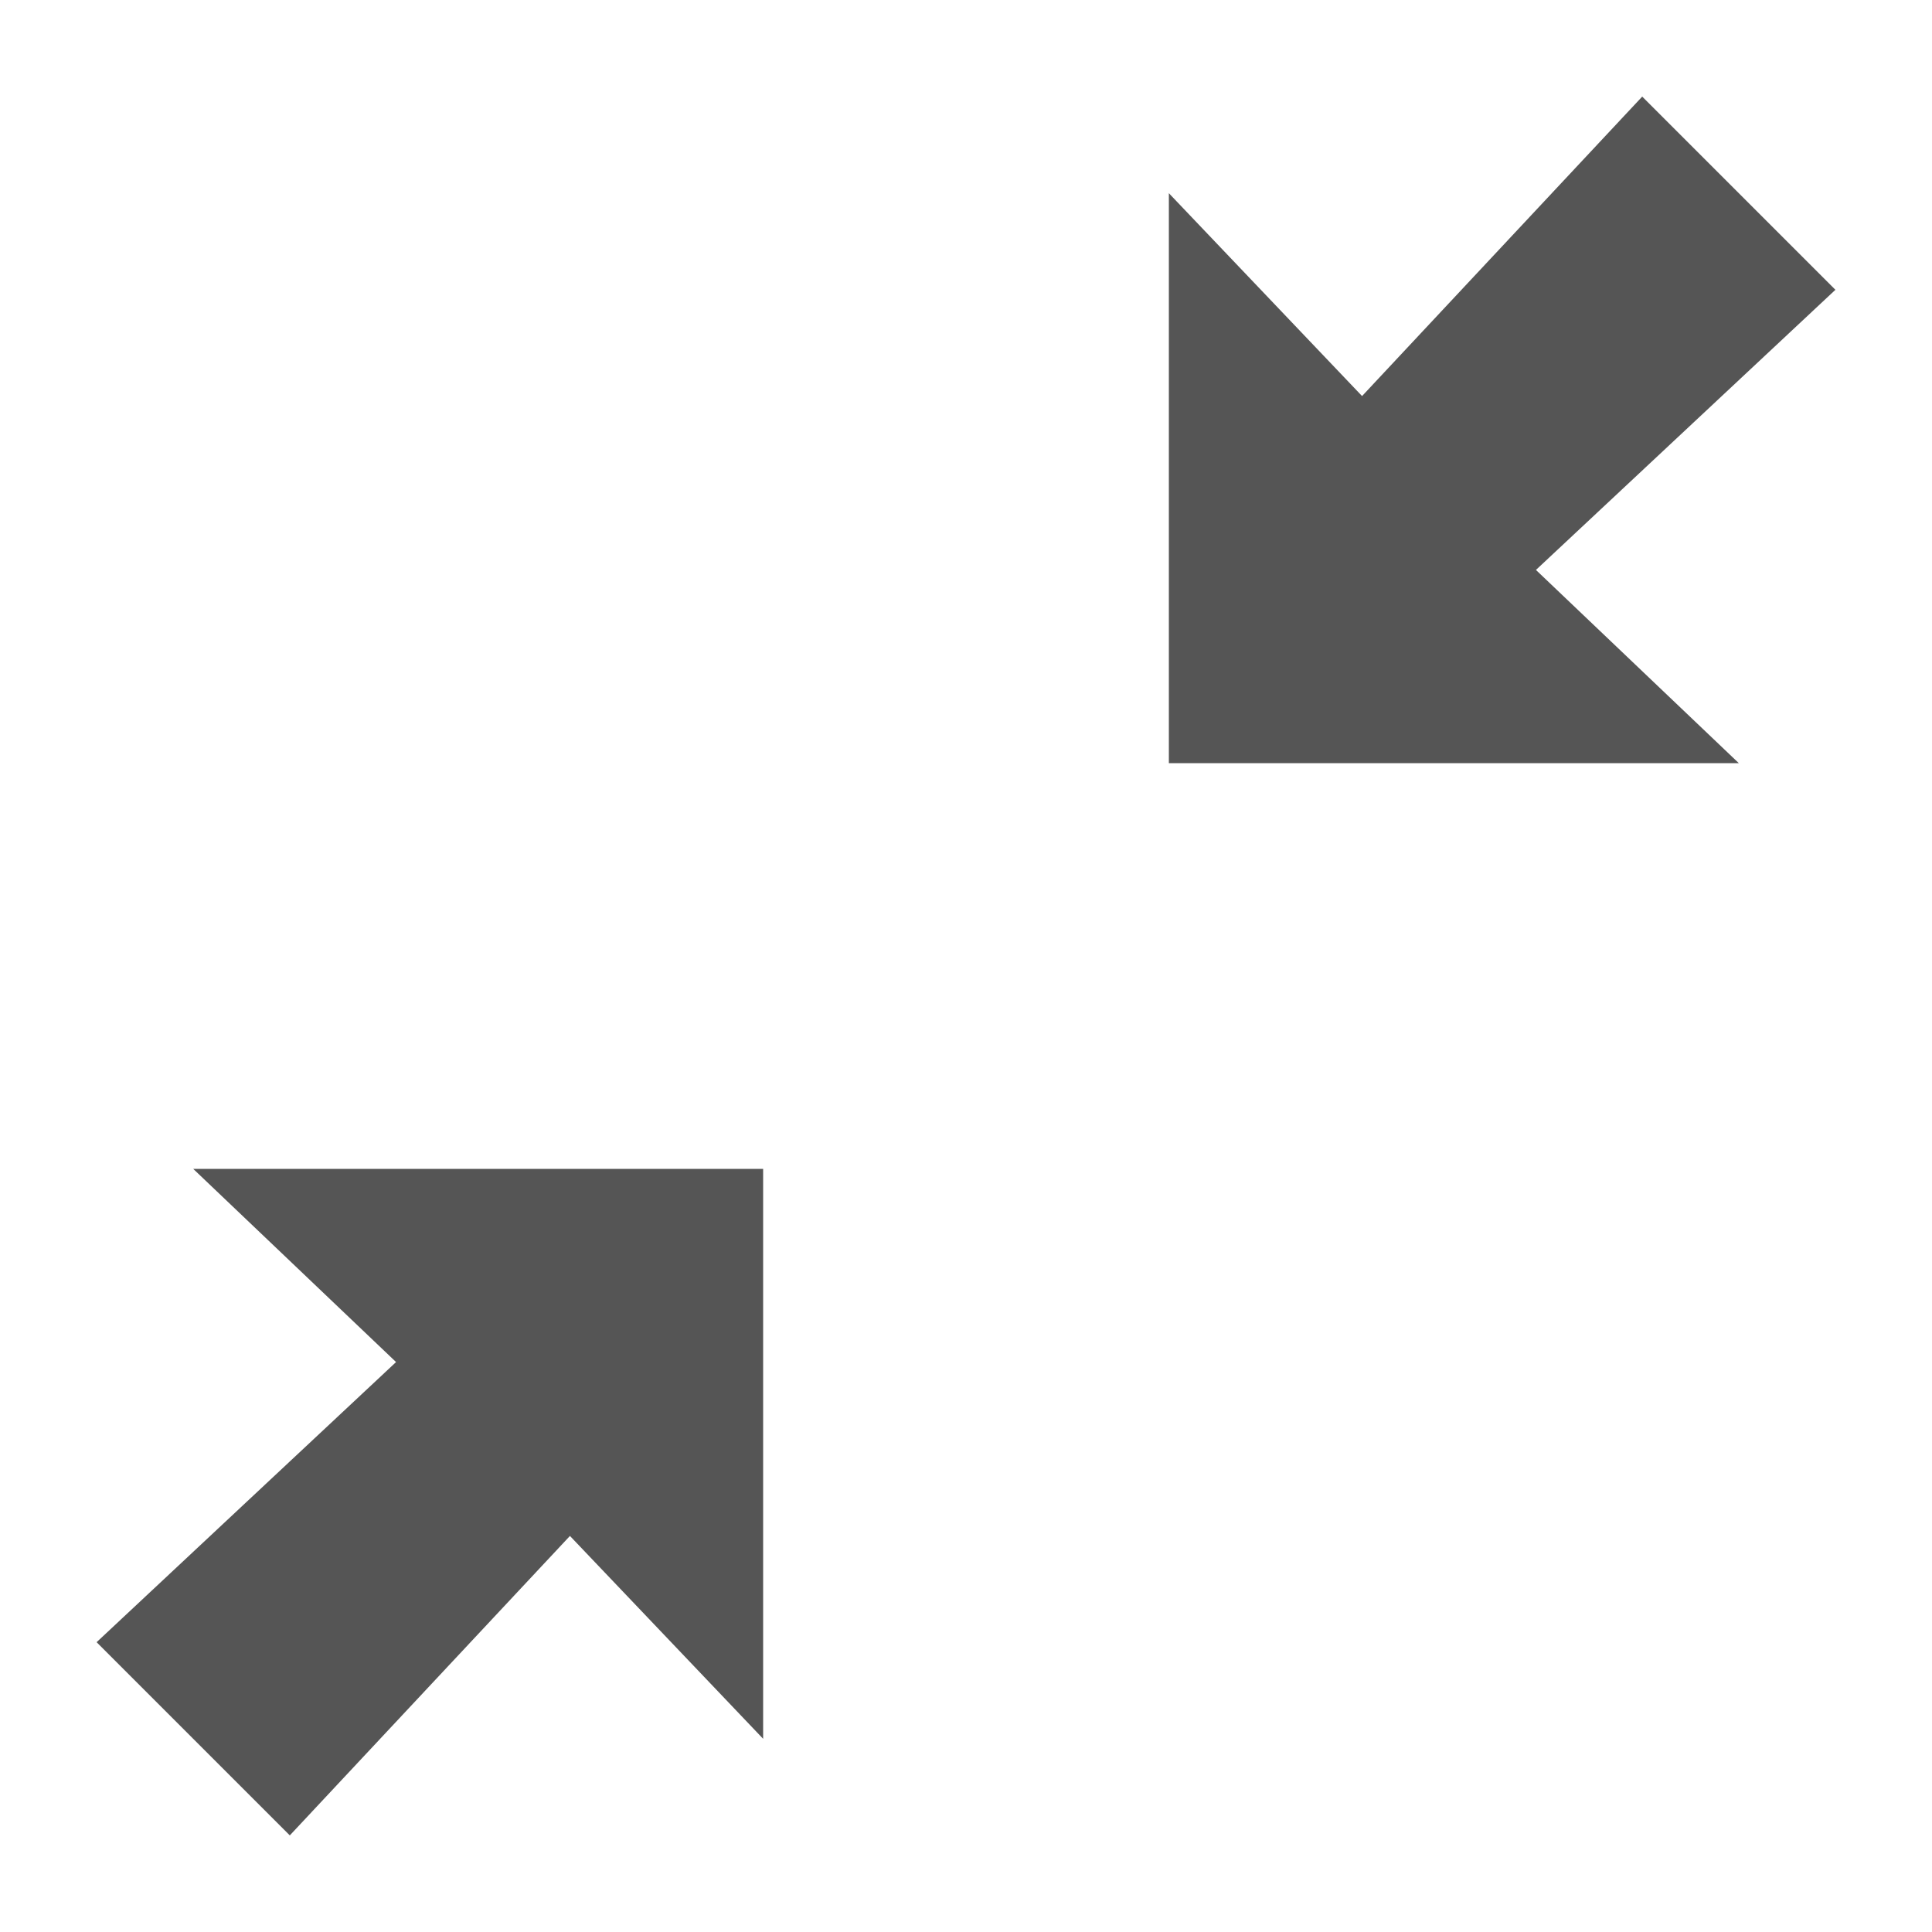
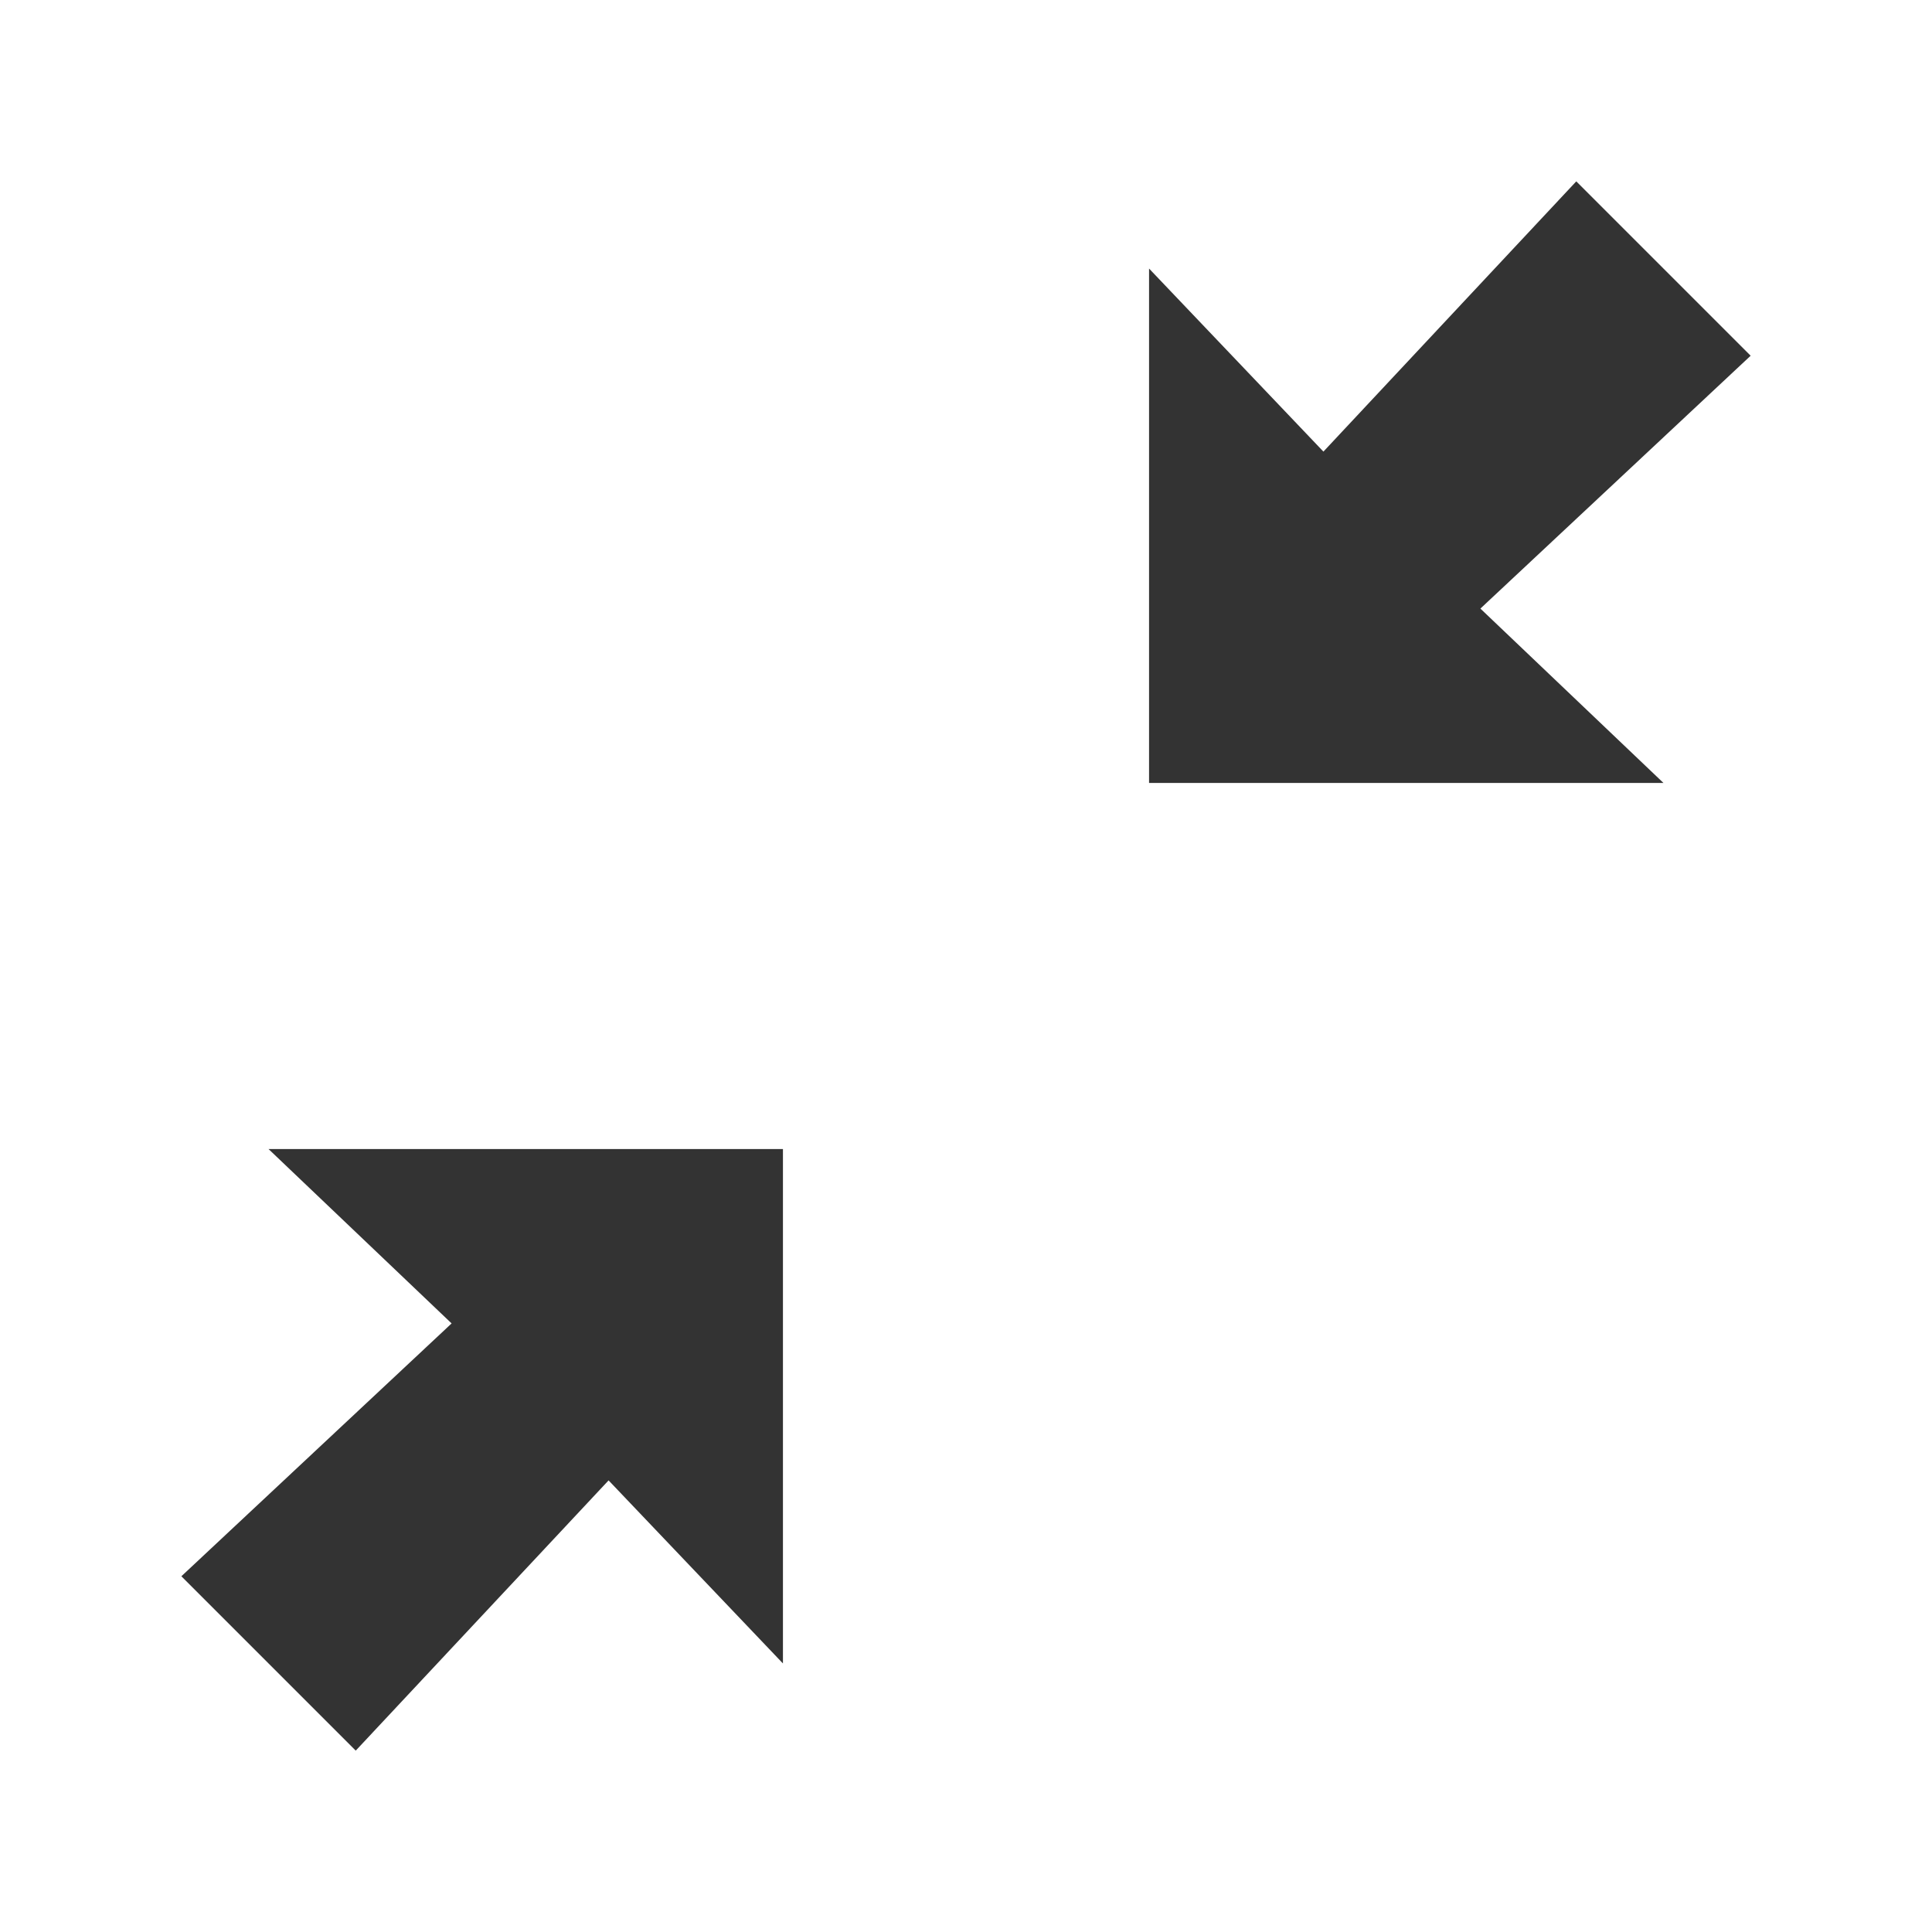
<svg xmlns="http://www.w3.org/2000/svg" version="1.1" width="32" height="32" viewBox="0 0 32 32">
-   <path d="M6.56 22.56l-4.96 4.64 3.2 3.2 4.64-4.96 3.2 3.36v-9.44h-9.44l3.36 3.2zM30.4 4.8l-3.2-3.2-4.64 4.96-3.2-3.36v9.44h9.44l-3.36-3.2 4.96-4.64z" fill="#555555" />
+   <path fill="#333333" d="M7.48 21.92l-4.476 4.188 2.888 2.888 4.188-4.476 2.888 3.032v-8.52h-8.52l3.032 2.888zM28.996 5.892l-2.888-2.888-4.188 4.476-2.888-3.032v8.52h8.52l-3.032-2.888 4.476-4.188z" />
</svg>
